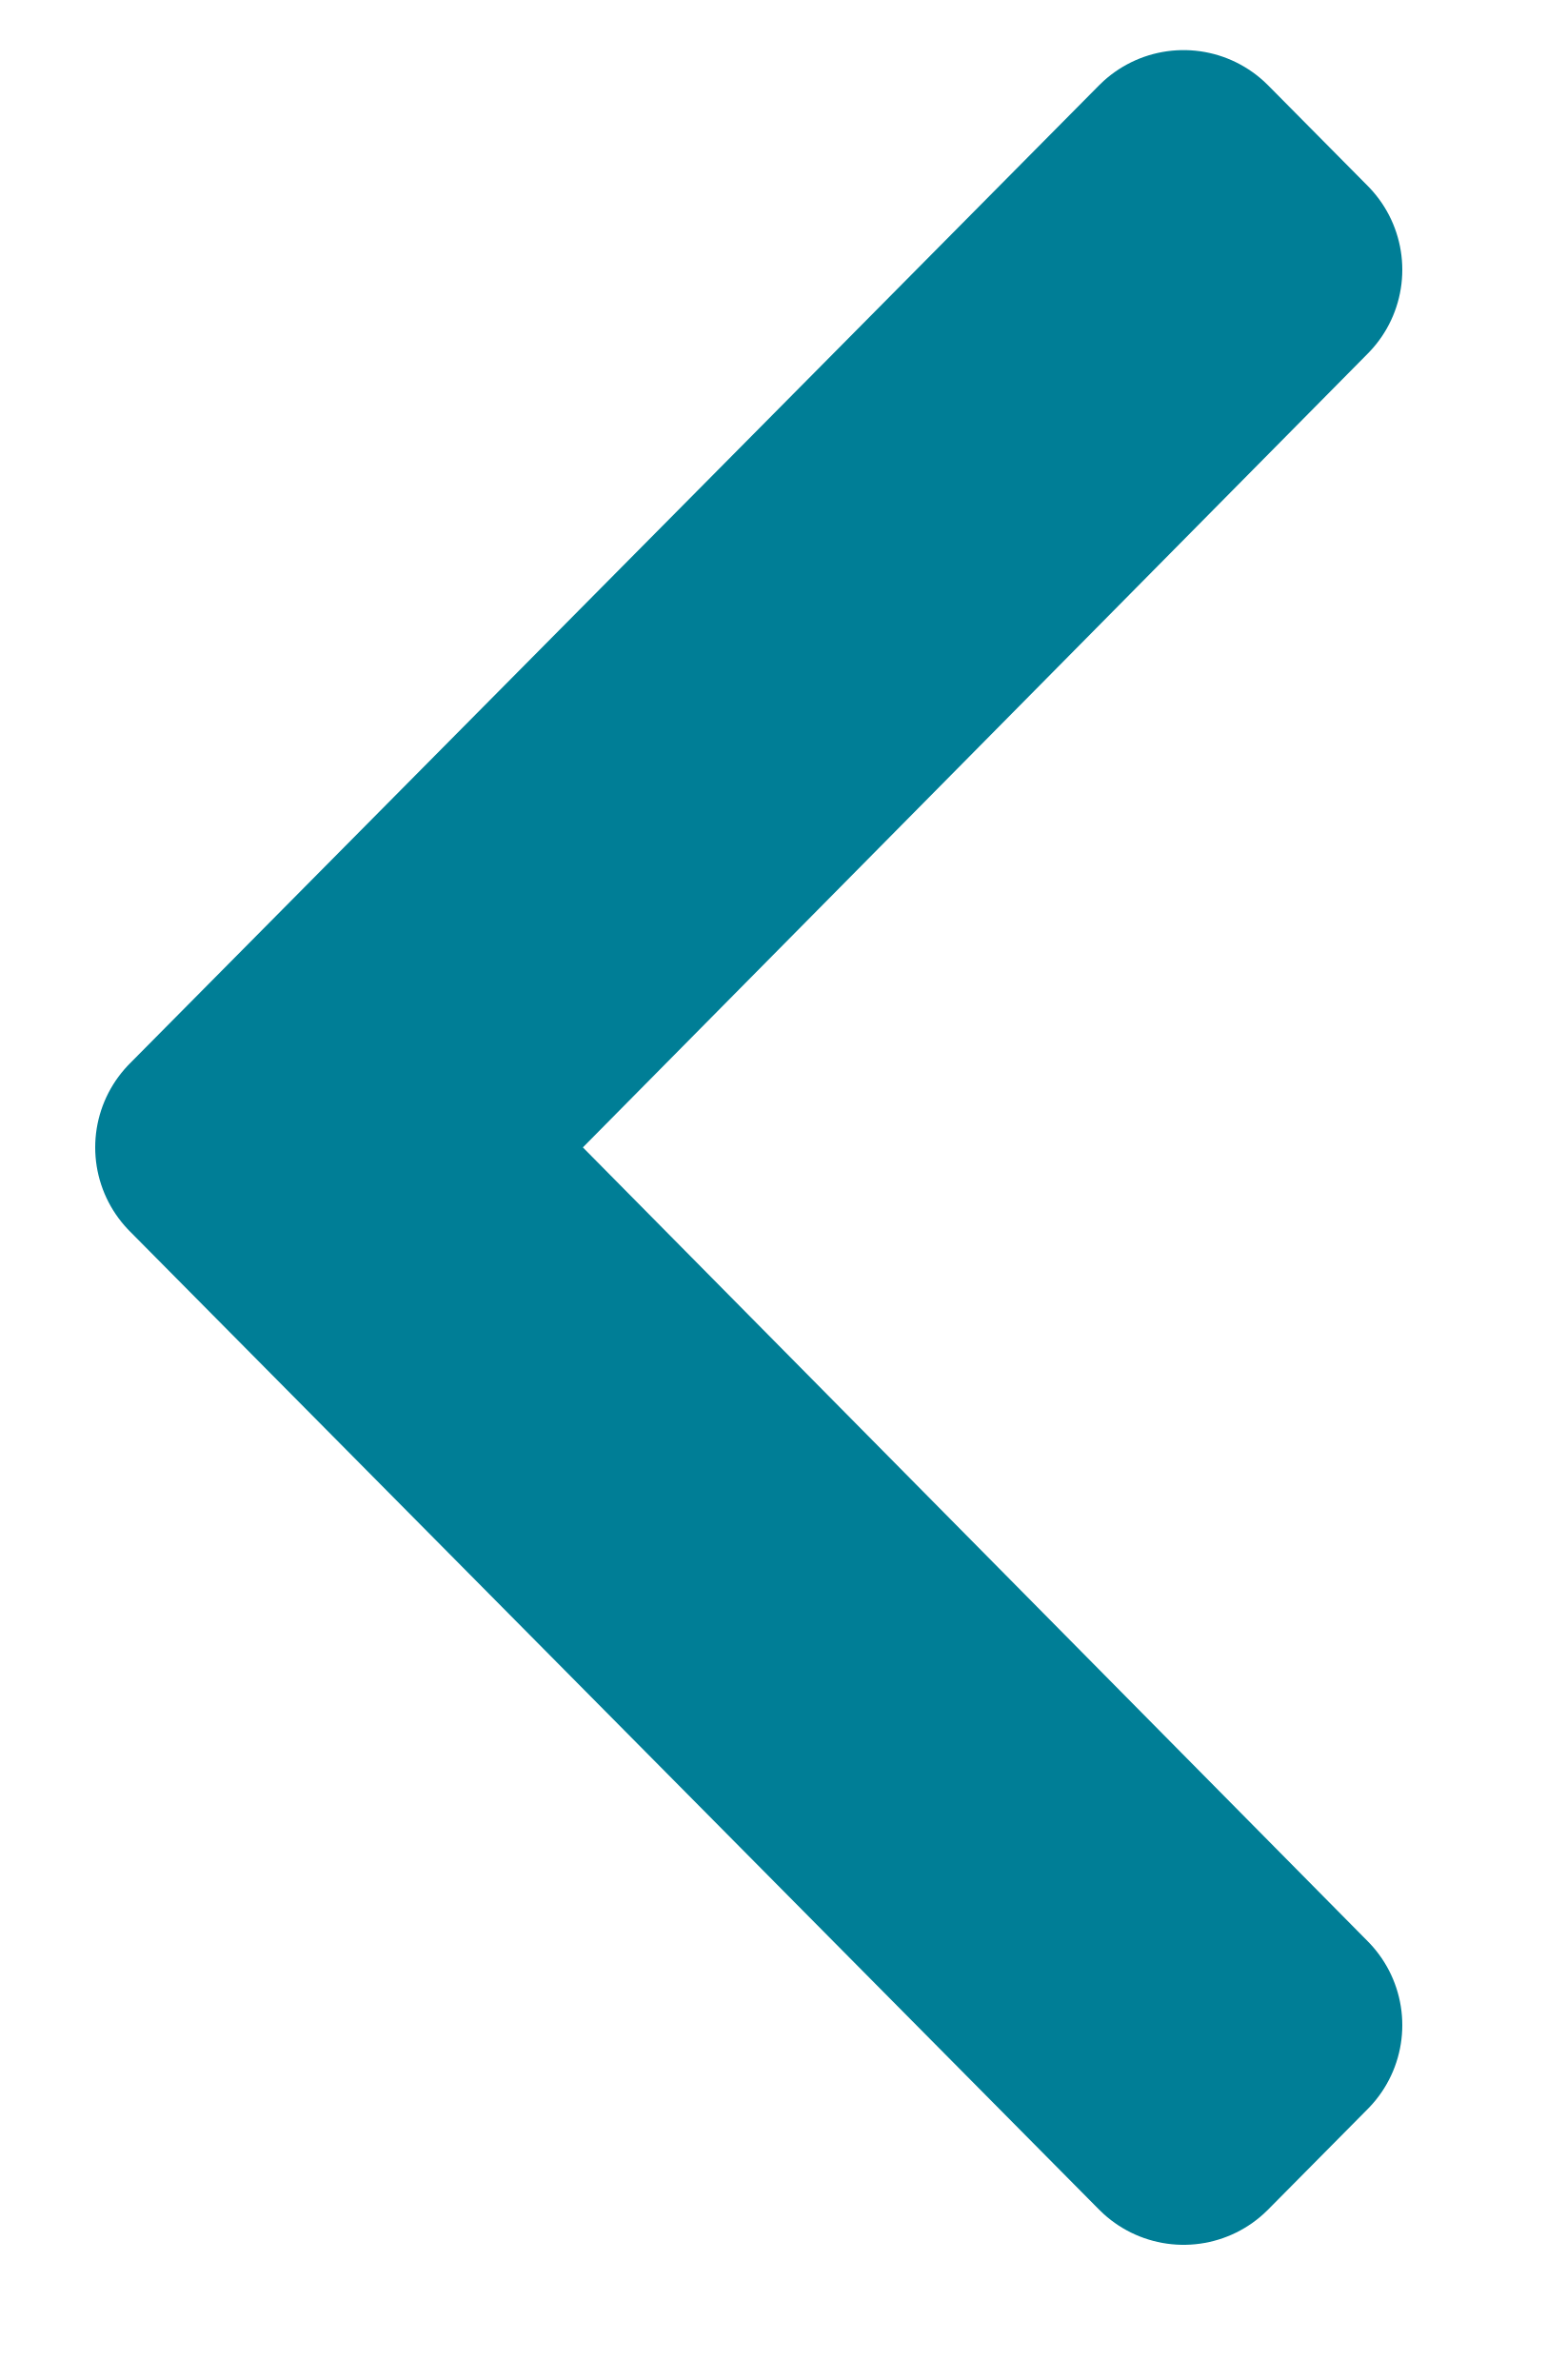
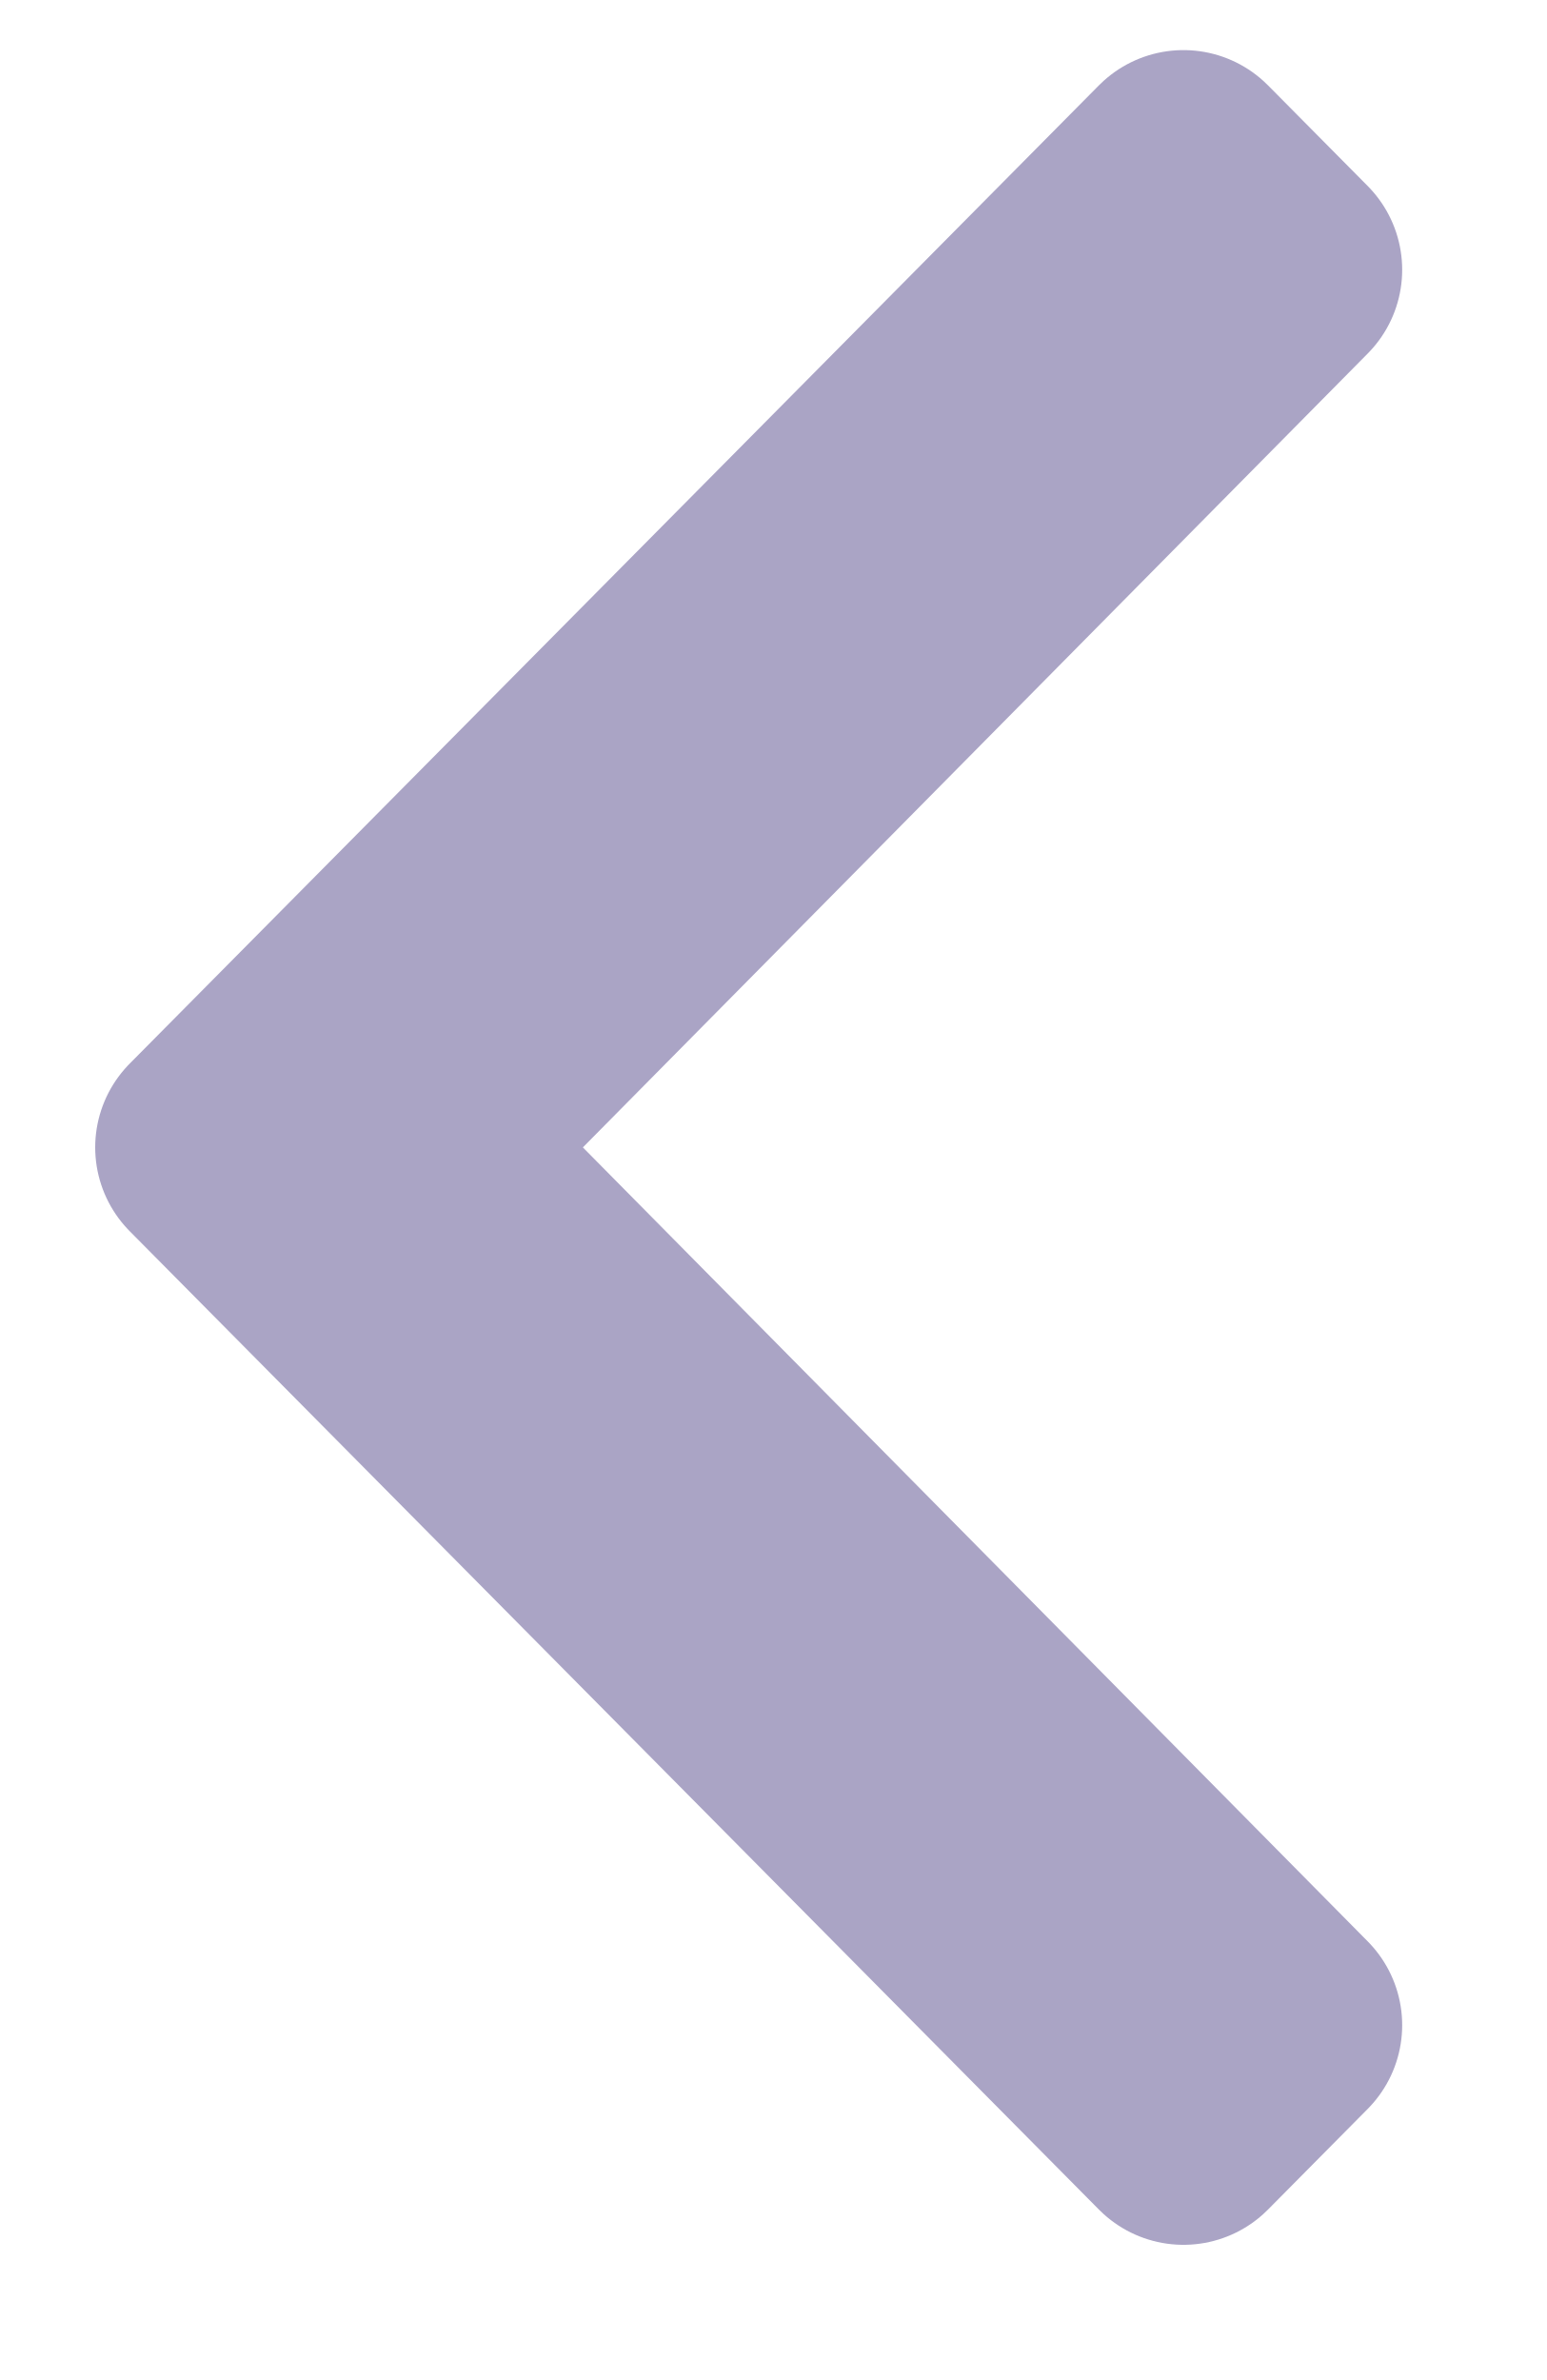
<svg xmlns="http://www.w3.org/2000/svg" width="13" height="20" viewBox="0 0 13 20" fill="none">
-   <path d="M4.187 10.345L10.784 17.018L9.946 17.864L1.8 9.642L9.946 1.421L10.784 2.267L4.187 8.939C3.802 9.329 3.802 9.956 4.187 10.345Z" stroke="#007E96" stroke-width="2" stroke-linecap="round" stroke-linejoin="round" />
+   <path d="M4.187 10.345L10.783 17.018L9.945 17.864L1.8 9.642L9.945 1.421L10.783 2.267L4.187 8.939C3.802 9.329 3.802 9.956 4.187 10.345Z" stroke="#AAA4C5" stroke-width="2" stroke-linecap="round" stroke-linejoin="round" />
</svg>
